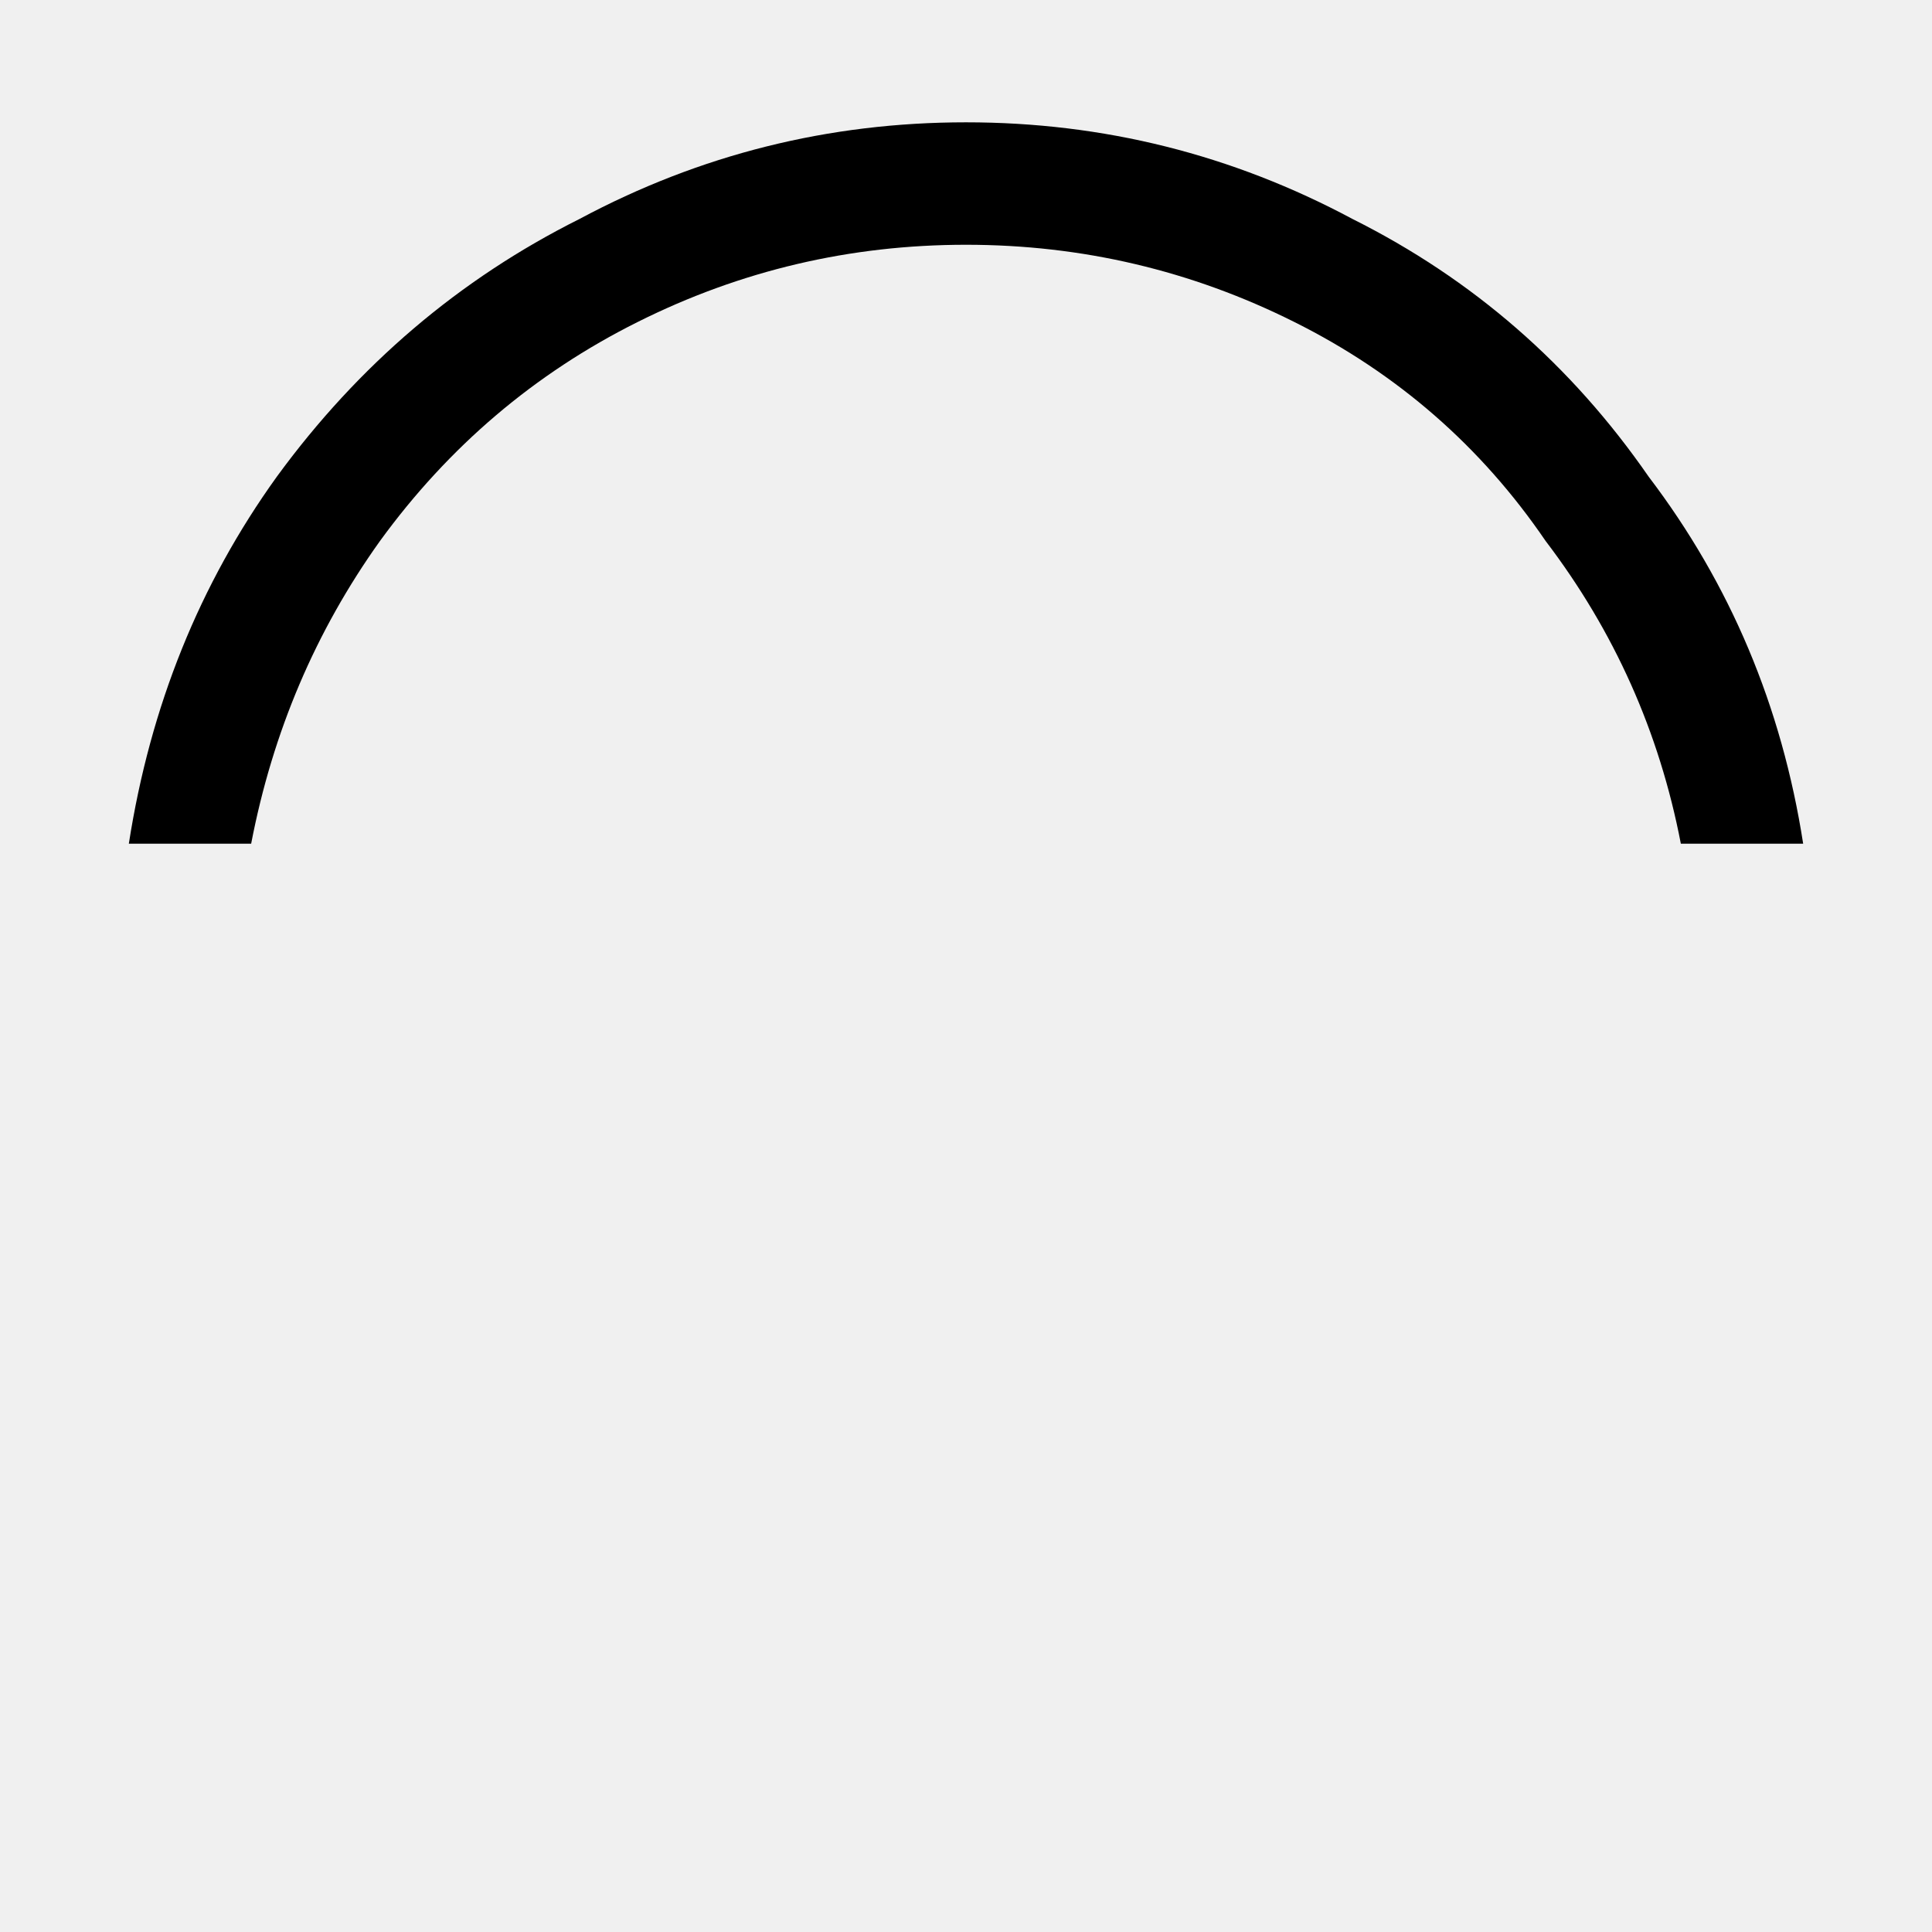
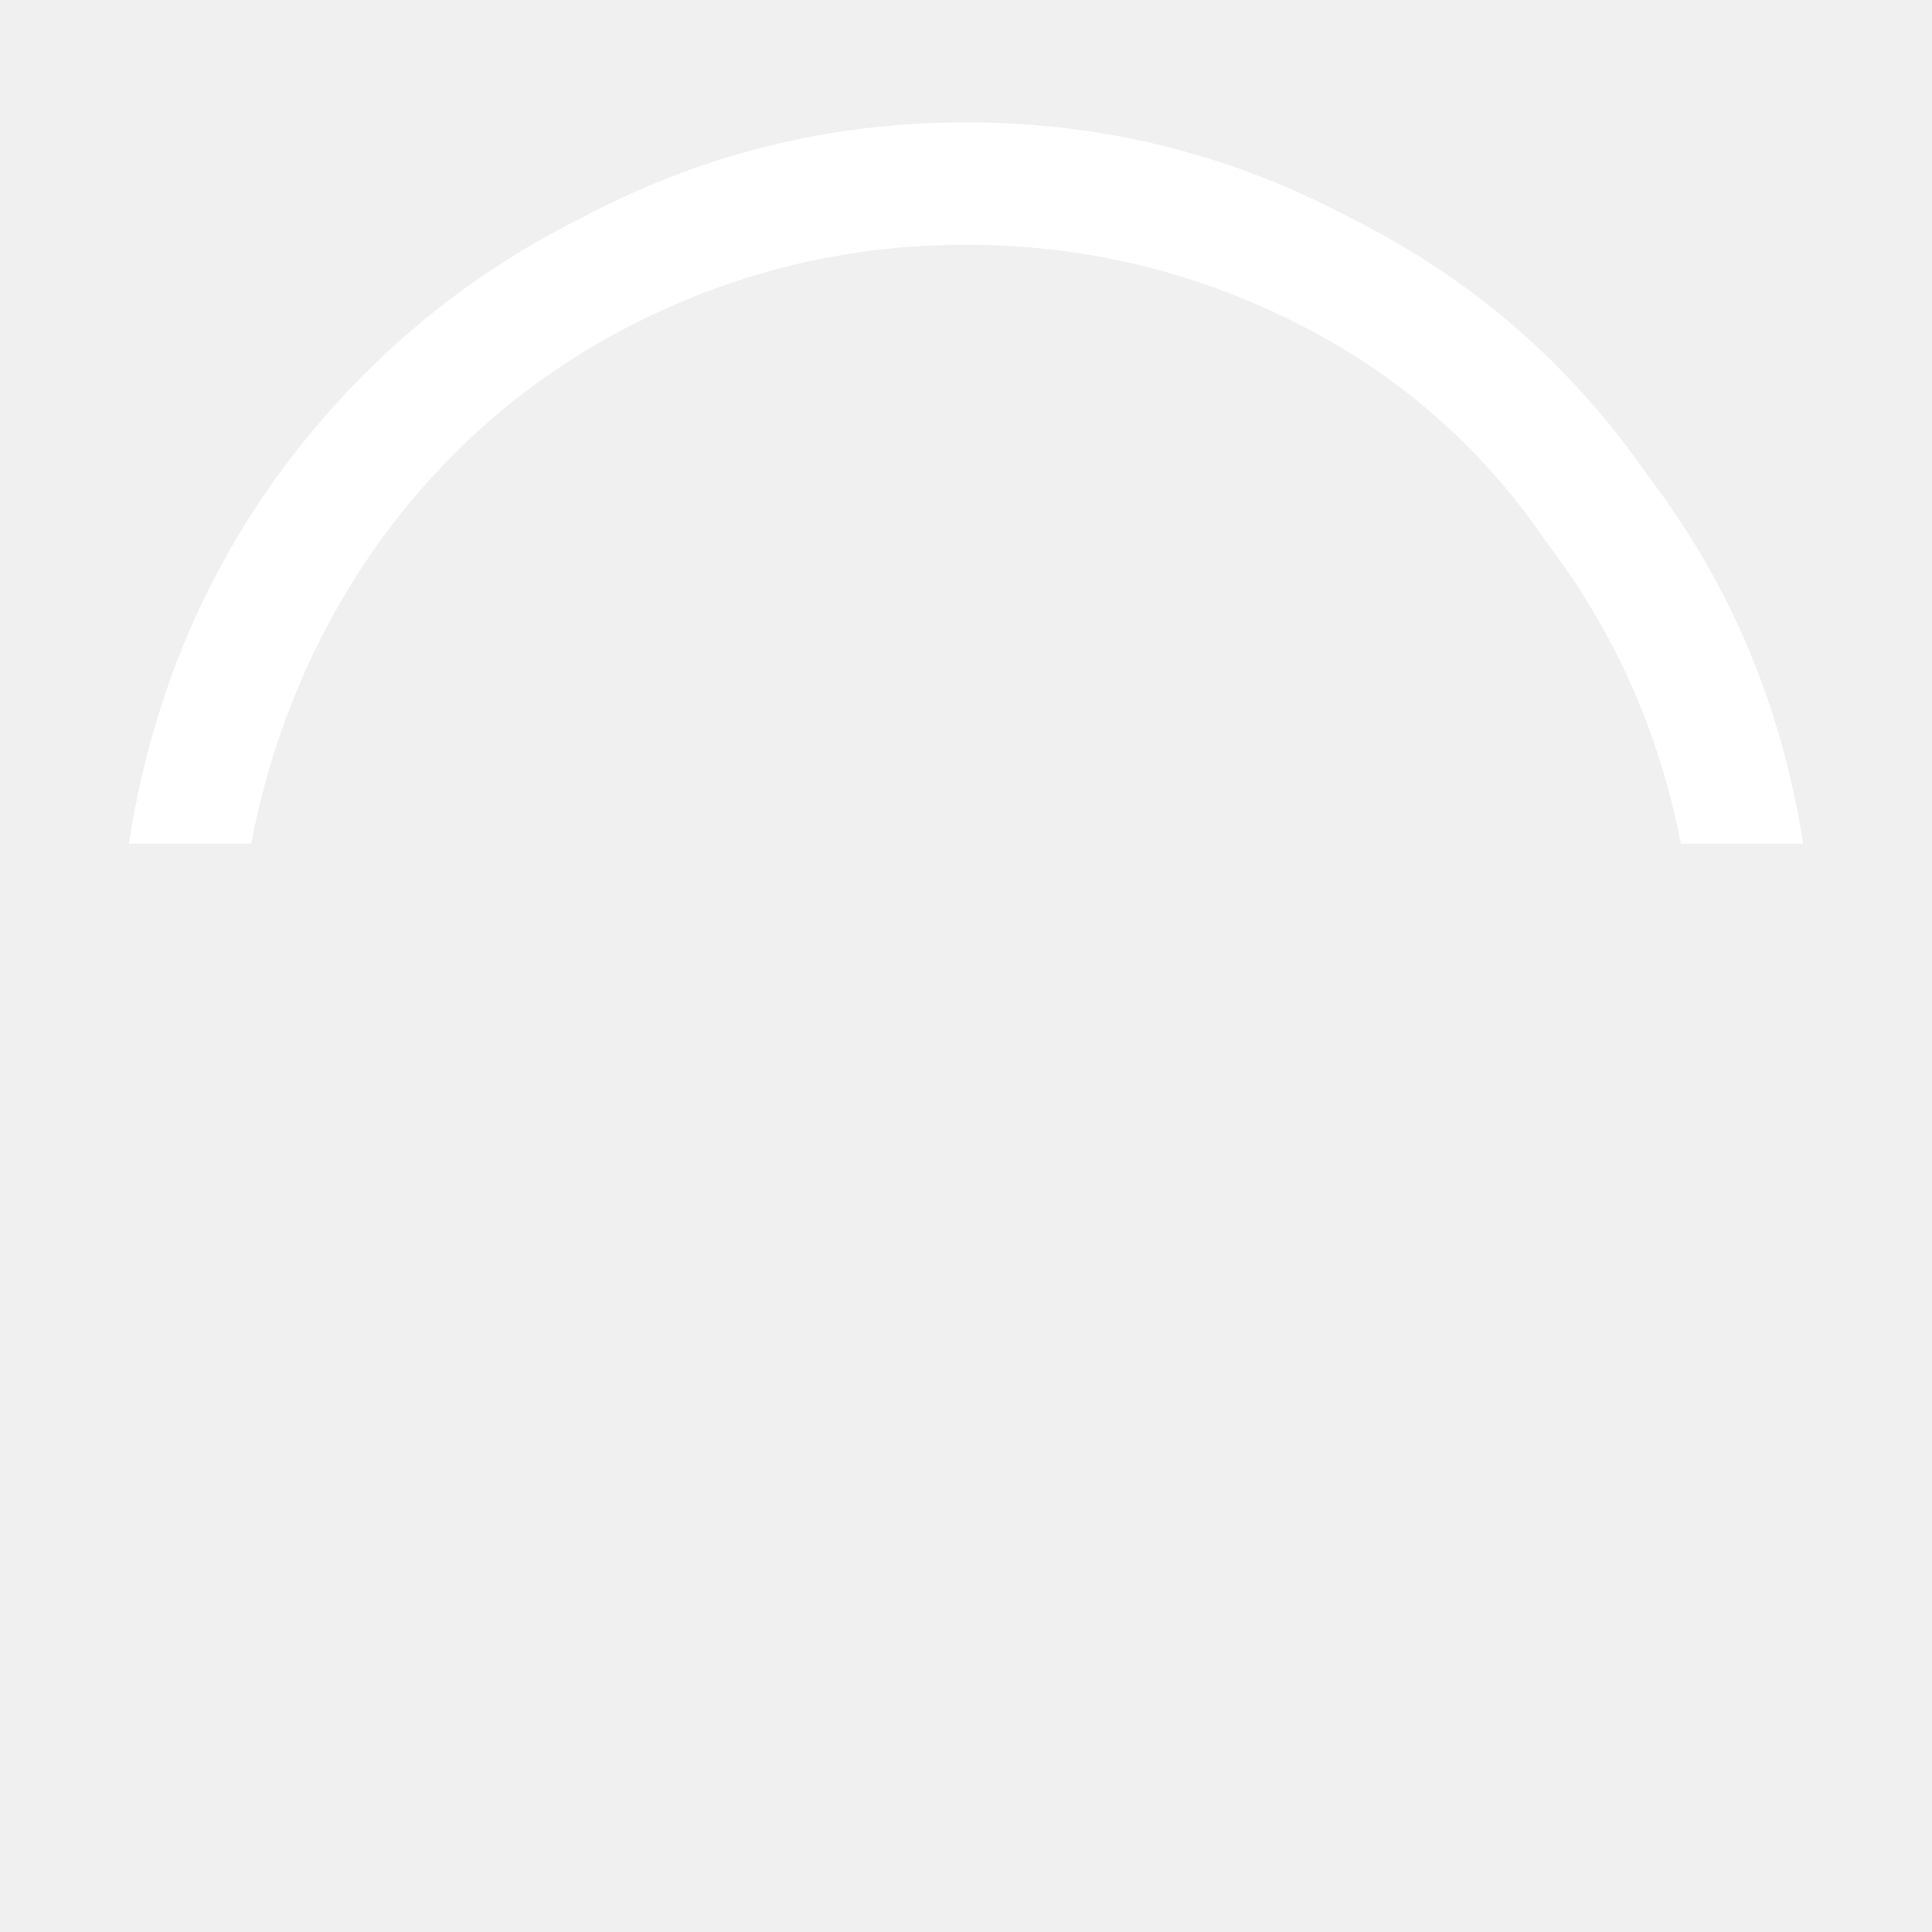
<svg xmlns="http://www.w3.org/2000/svg" width="16" height="16" viewBox="0 0 16 16" fill="none">
-   <path d="M13.92 6.987C13.742 6.062 13.369 5.227 12.8 4.48C12.267 3.698 11.573 3.093 10.72 2.667C9.867 2.24 8.96 2.027 8 2.027C7.04 2.027 6.133 2.24 5.28 2.667C4.427 3.093 3.716 3.698 3.147 4.48C2.613 5.227 2.258 6.062 2.08 6.987H1.067C1.244 5.849 1.653 4.836 2.293 3.947C2.969 3.022 3.804 2.311 4.8 1.813C5.796 1.28 6.862 1.013 8 1.013C9.138 1.013 10.204 1.28 11.2 1.813C12.196 2.311 13.013 3.022 13.653 3.947C14.329 4.836 14.756 5.849 14.933 6.987H13.92Z" fill="black" />
+   <path d="M13.92 6.987C13.742 6.062 13.369 5.227 12.8 4.48C12.267 3.698 11.573 3.093 10.72 2.667C9.867 2.24 8.96 2.027 8 2.027C7.04 2.027 6.133 2.24 5.28 2.667C4.427 3.093 3.716 3.698 3.147 4.48C2.613 5.227 2.258 6.062 2.08 6.987H1.067C1.244 5.849 1.653 4.836 2.293 3.947C2.969 3.022 3.804 2.311 4.8 1.813C5.796 1.28 6.862 1.013 8 1.013C9.138 1.013 10.204 1.28 11.2 1.813C12.196 2.311 13.013 3.022 13.653 3.947C14.329 4.836 14.756 5.849 14.933 6.987H13.92Z" fill="white" />
</svg>
